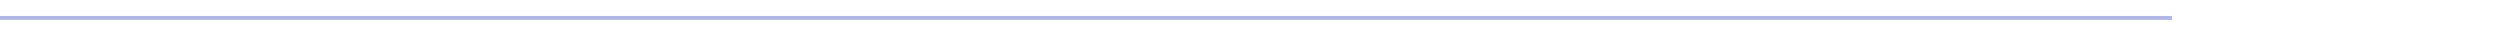
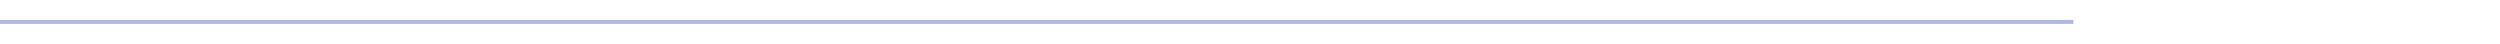
- <svg xmlns="http://www.w3.org/2000/svg" version="1.1" id="Layer_2_00000089539972658067357010000010487502847186391937_" x="0px" y="0px" viewBox="0 0 1254 18" style="enable-background:new 0 0 1254 18;" xml:space="preserve">
+ <svg xmlns="http://www.w3.org/2000/svg" version="1.1" id="Layer_2_00000089539972658067357010000010487502847186391937_" x="0px" y="0px" viewBox="0 0 1254 22" style="enable-background:new 0 0 1254 22;" xml:space="preserve">
  <style type="text/css">
- 	.st0{opacity:0.5;fill:none;stroke:#616ECE;stroke-width:2;stroke-miterlimit:10;}
+ 	.st0{opacity:0.5;fill:none;stroke:#616ECE;stroke-width:2;stroke-miterlimit:10;enable-background:new    ;}
	.st1{fill:none;}
</style>
-   <line class="st0" x1="-170.5" y1="9" x2="1089.5" y2="9" />
-   <rect class="st1" width="1254" height="18" />
+   <line class="st0" x1="-170.5" y1="11" x2="1040" y2="11" />
+   <rect y="2" class="st1" width="1254" height="18" />
</svg>
